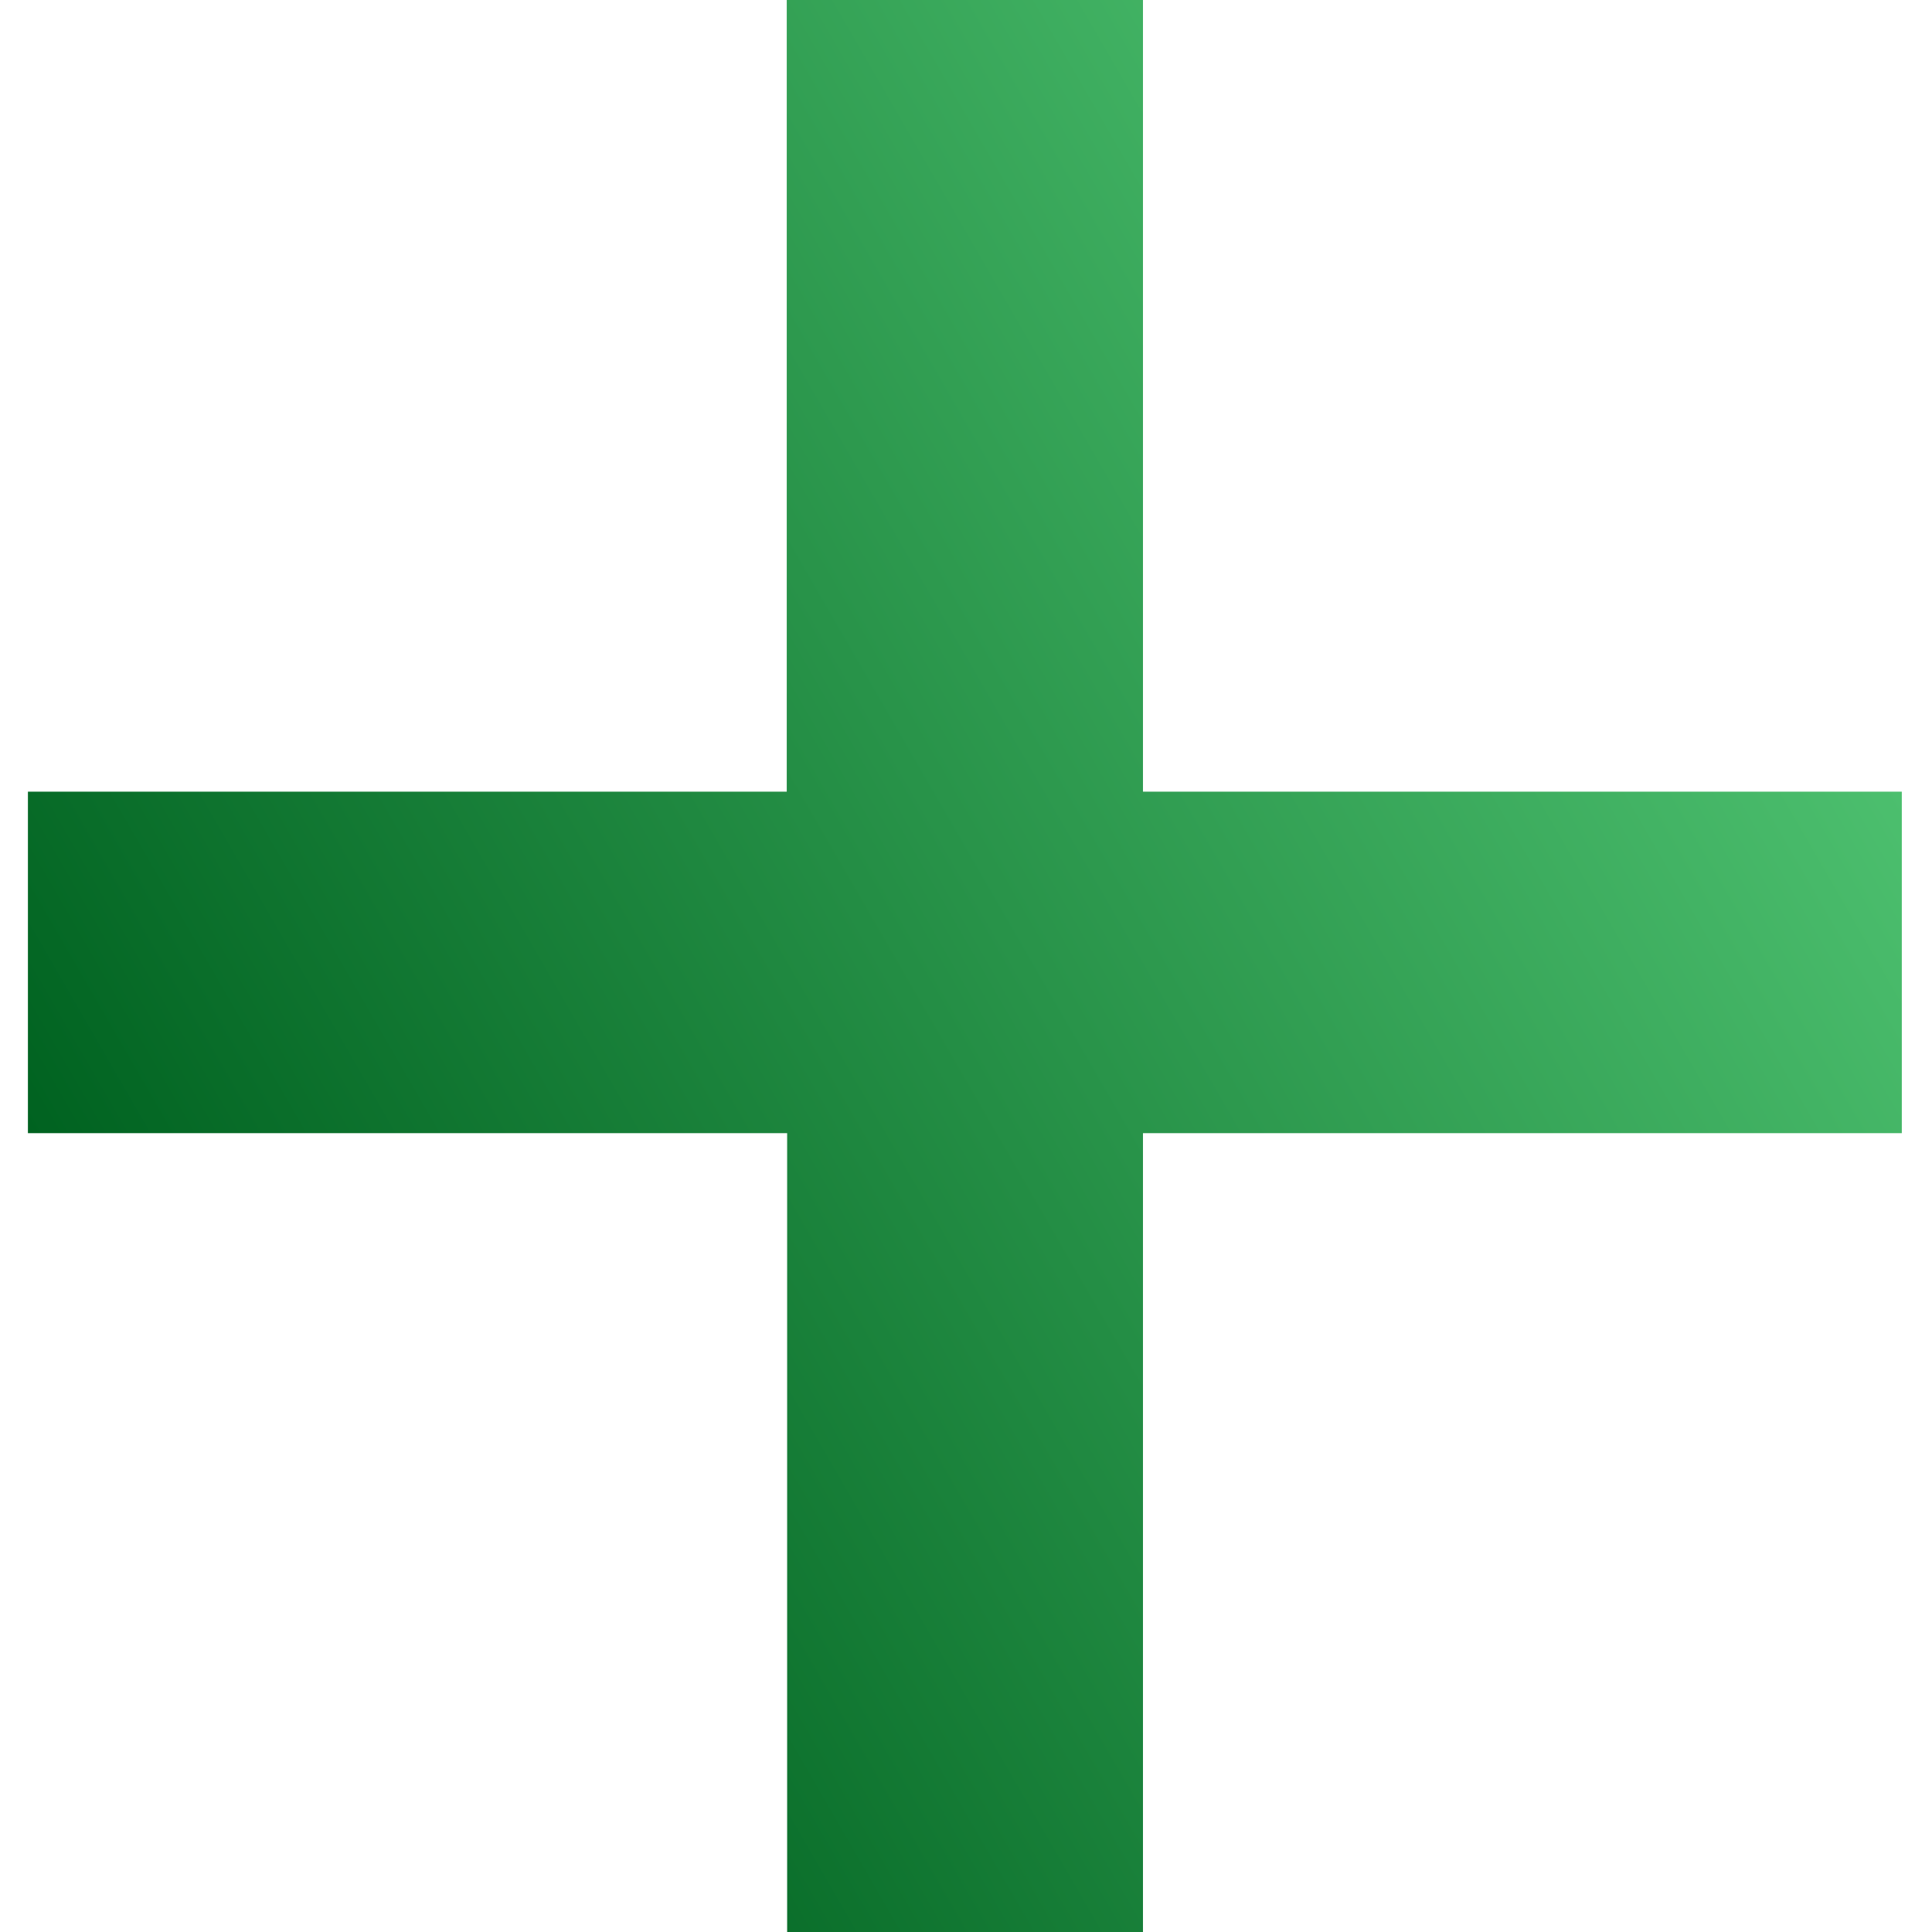
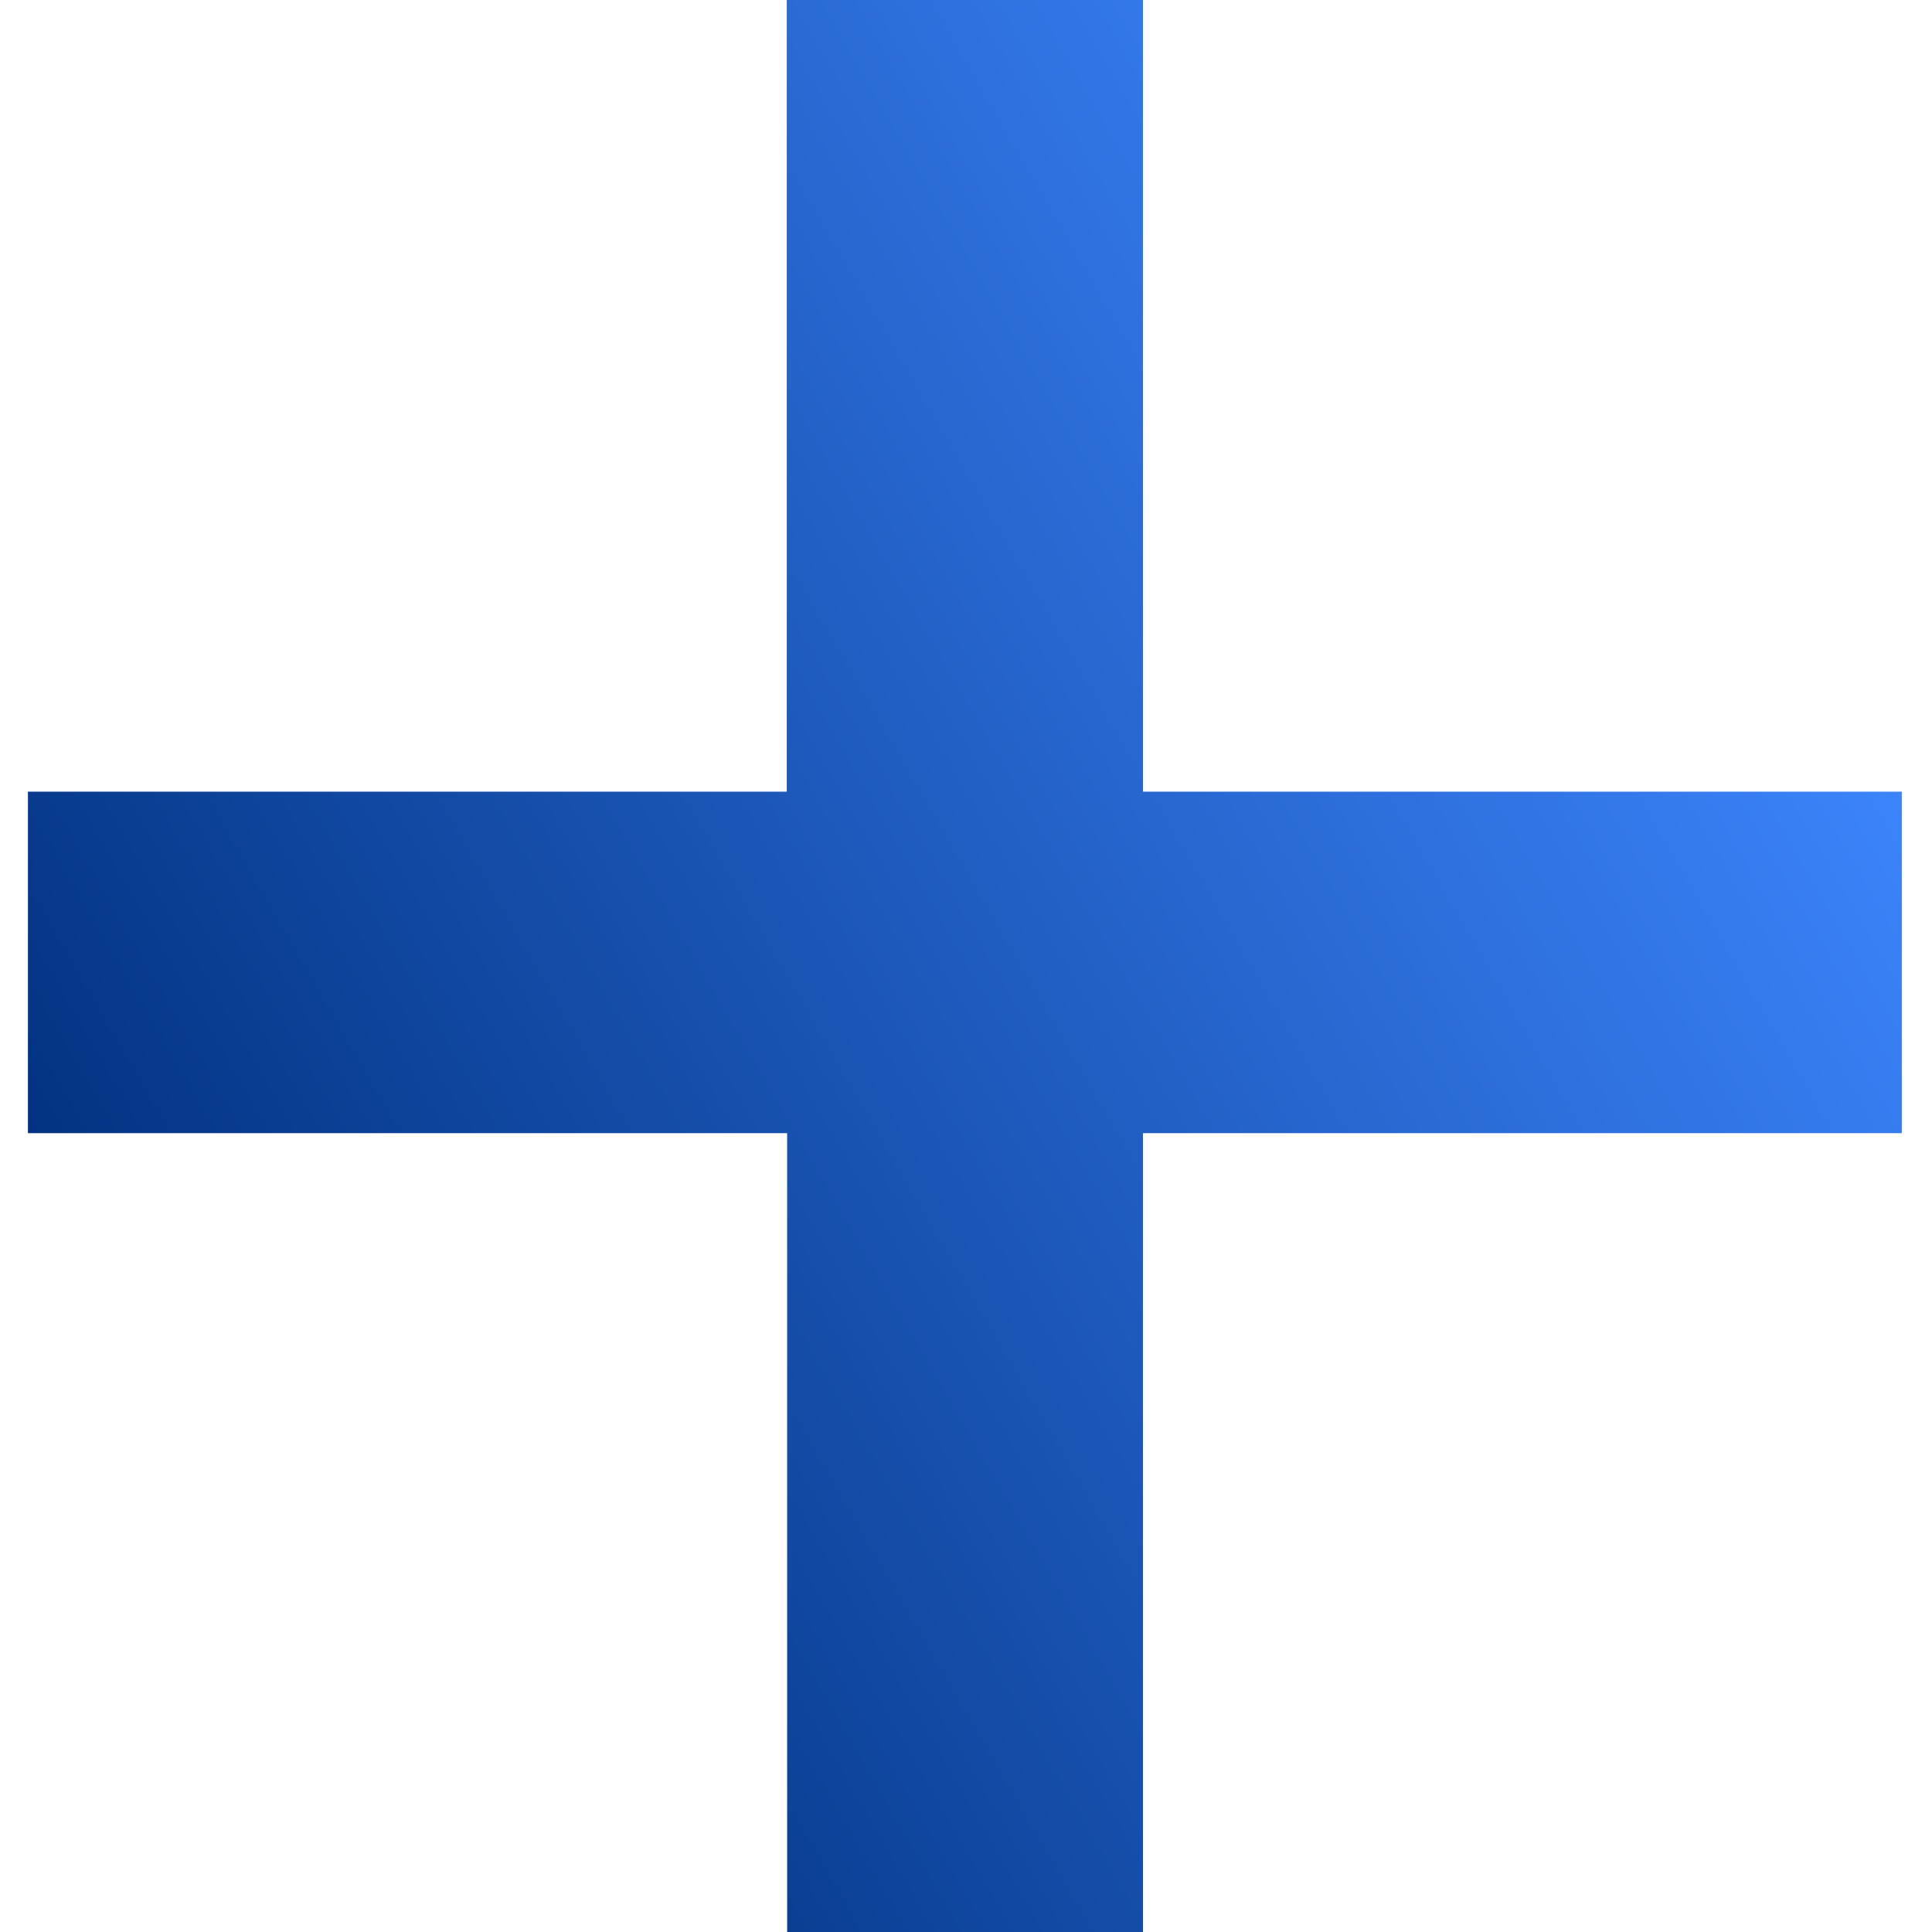
<svg xmlns="http://www.w3.org/2000/svg" version="1.1" id="Layer_1" x="0px" y="0px" viewBox="0 0 512 512" style="enable-background:new 0 0 512 512;" xml:space="preserve">
  <style type="text/css">
	.st0{fill:url(#SVGID_1_);}
- 	.st1{fill:#006220;}
- 	.st2{fill:#4CBF6E;}
+ 	.st1{fill:#023382;}
+ 	.st2{fill:#3C84FB;}
</style>
  <g>
-     <linearGradient id="SVGID_1_" gradientUnits="userSpaceOnUse" x1="50.316" y1="139.416" x2="461.94" y2="377.067" gradientTransform="matrix(1 0 0 -1 0 514)">
-       <stop offset="2.770450e-07" style="stop-color:#006220" />
-       <stop offset="1" style="stop-color:#4CBF6E" />
+     <linearGradient id="SVGID_1_" gradientUnits="userSpaceOnUse" x1="50.292" y1="940.592" x2="461.93" y2="702.933" gradientTransform="matrix(1 0 0 1 0 -566)">
+       <stop offset="4.155676e-07" style="stop-color:#023382" />
+       <stop offset="1" style="stop-color:#3C84FB" />
    </linearGradient>
    <path class="st0" d="M302.9,0v209.8H504v90.5H302.9V512h-94.3V300.3H7.4v-90.5h201.1V0H302.9z" />
    <rect x="-488" y="-10" class="st1" width="98" height="83" />
    <rect x="-488" y="131.5" class="st2" width="98" height="83" />
  </g>
</svg>
